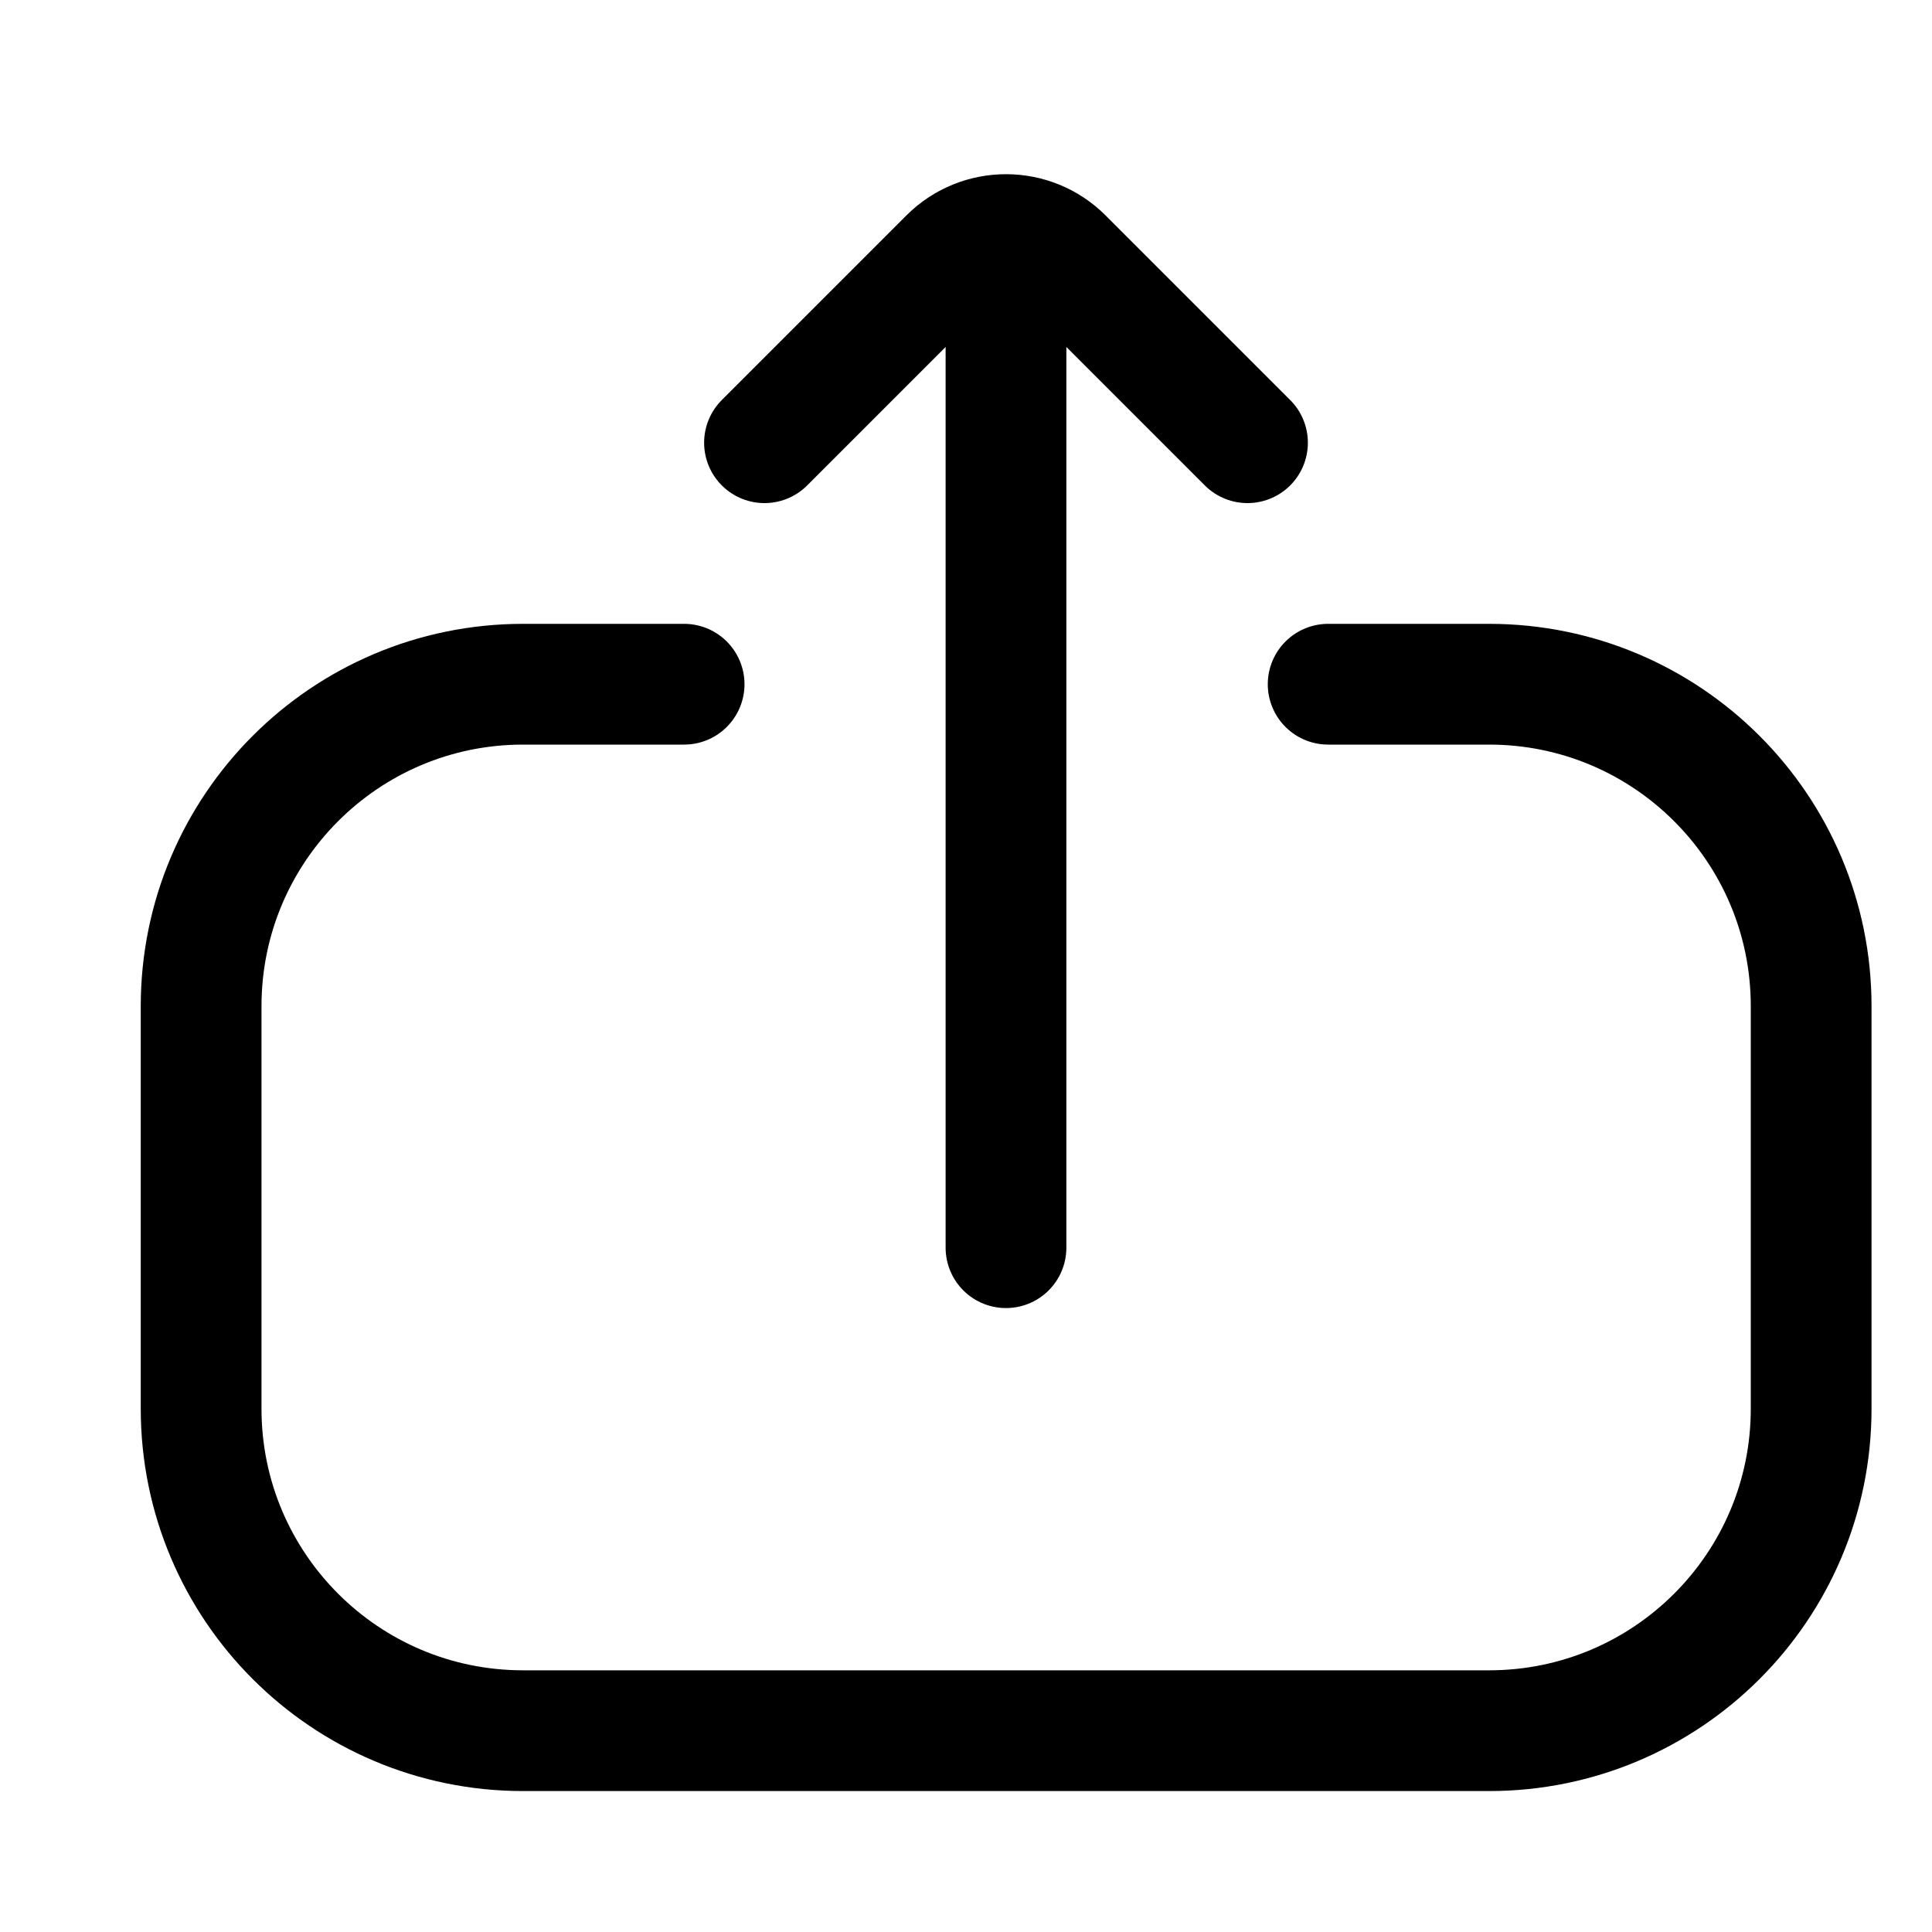
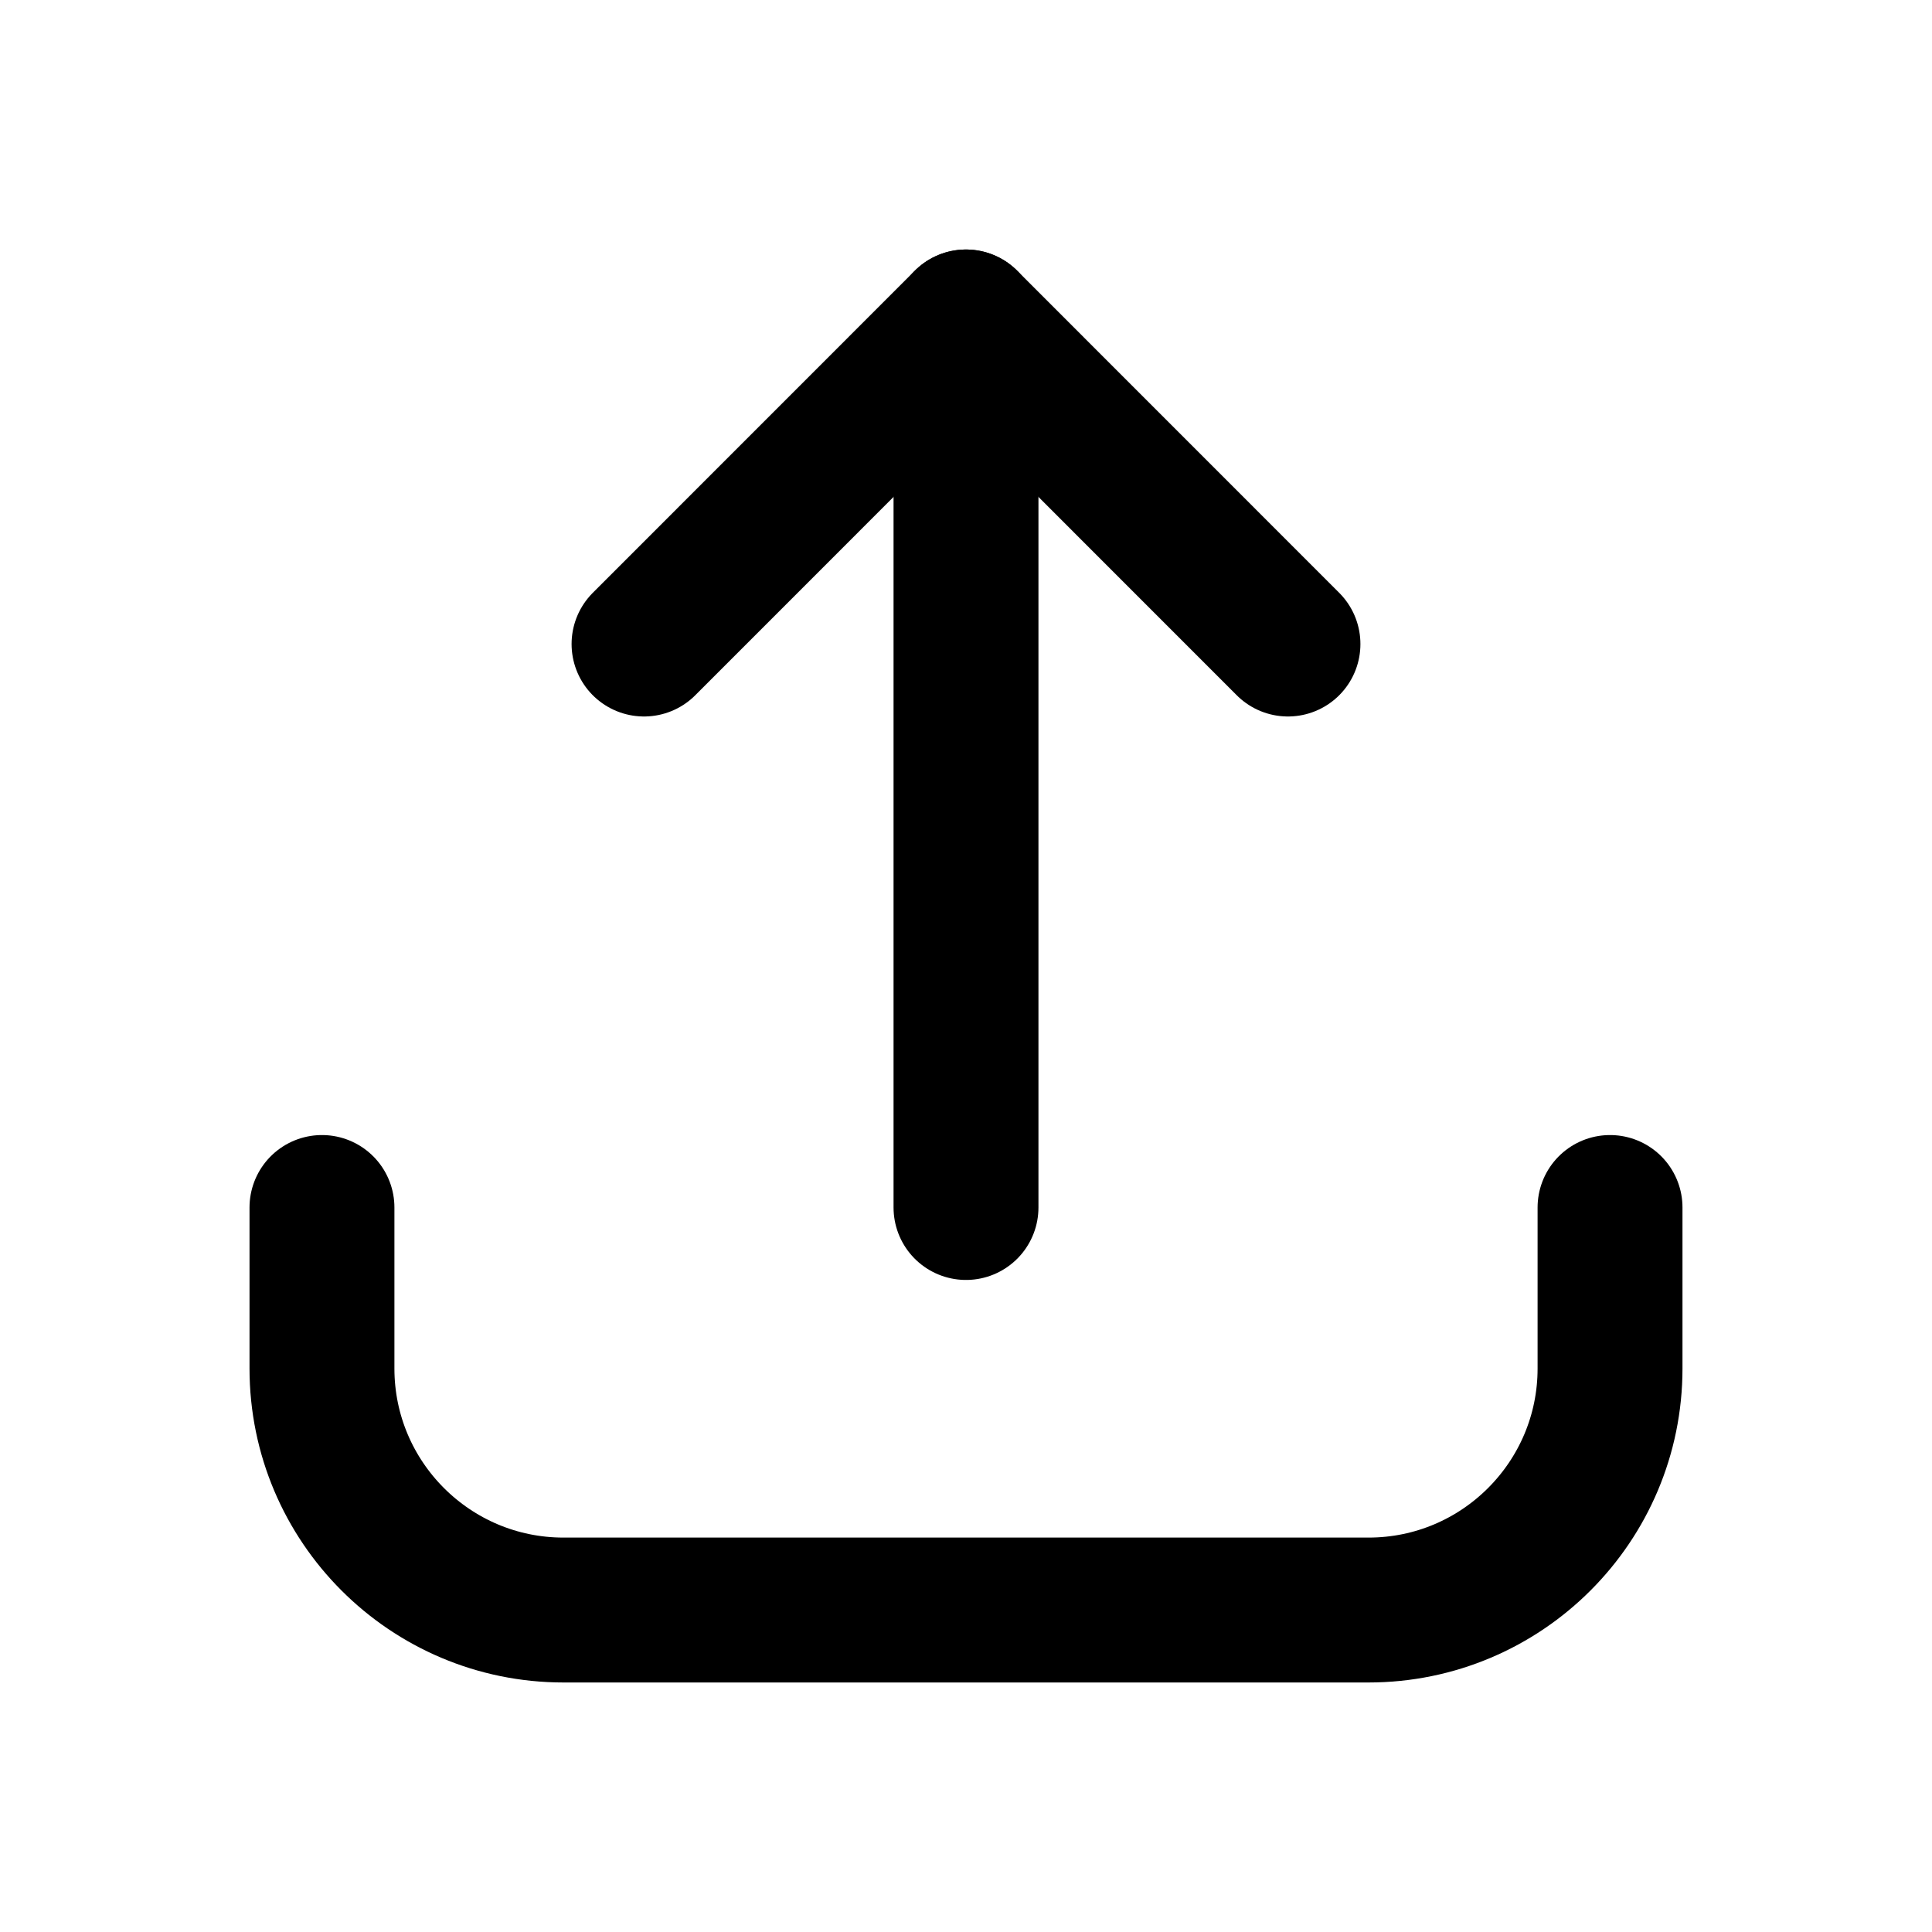
<svg xmlns="http://www.w3.org/2000/svg" width="20" height="20" viewBox="0 0 20 20" fill="none">
-   <path d="M13.749 7.083L15.415 7.083C17.256 7.083 18.749 8.575 18.749 10.416L18.749 14.583C18.749 16.424 17.256 17.916 15.415 17.916L5.415 17.916C3.574 17.916 2.082 16.424 2.082 14.583L2.082 10.416C2.082 8.575 3.574 7.083 5.415 7.083L7.082 7.083" stroke="currentColor" stroke-width="1.25" stroke-linecap="round" />
-   <path d="M12.914 4.583L11.003 2.672C10.678 2.347 10.15 2.347 9.825 2.672L7.914 4.583" stroke="currentColor" stroke-width="1.25" stroke-linecap="round" />
-   <path d="M10.414 2.917L10.414 12.916" stroke="currentColor" stroke-width="1.25" stroke-linecap="round" />
+   <path d="M6.667 6.667L10 3.333L13.333 6.667" stroke="currentColor" stroke-width="1.5" stroke-linecap="round" stroke-linejoin="round" />
+   <path d="M10 3.333V12.5" stroke="currentColor" stroke-width="1.5" stroke-linecap="round" stroke-linejoin="round" />
+   <path d="M16.667 12.5V14.167C16.667 15.547 15.547 16.667 14.167 16.667H5.833C4.453 16.667 3.333 15.547 3.333 14.167V12.5" stroke="currentColor" stroke-width="1.5" stroke-linecap="round" stroke-linejoin="round" />
</svg>
